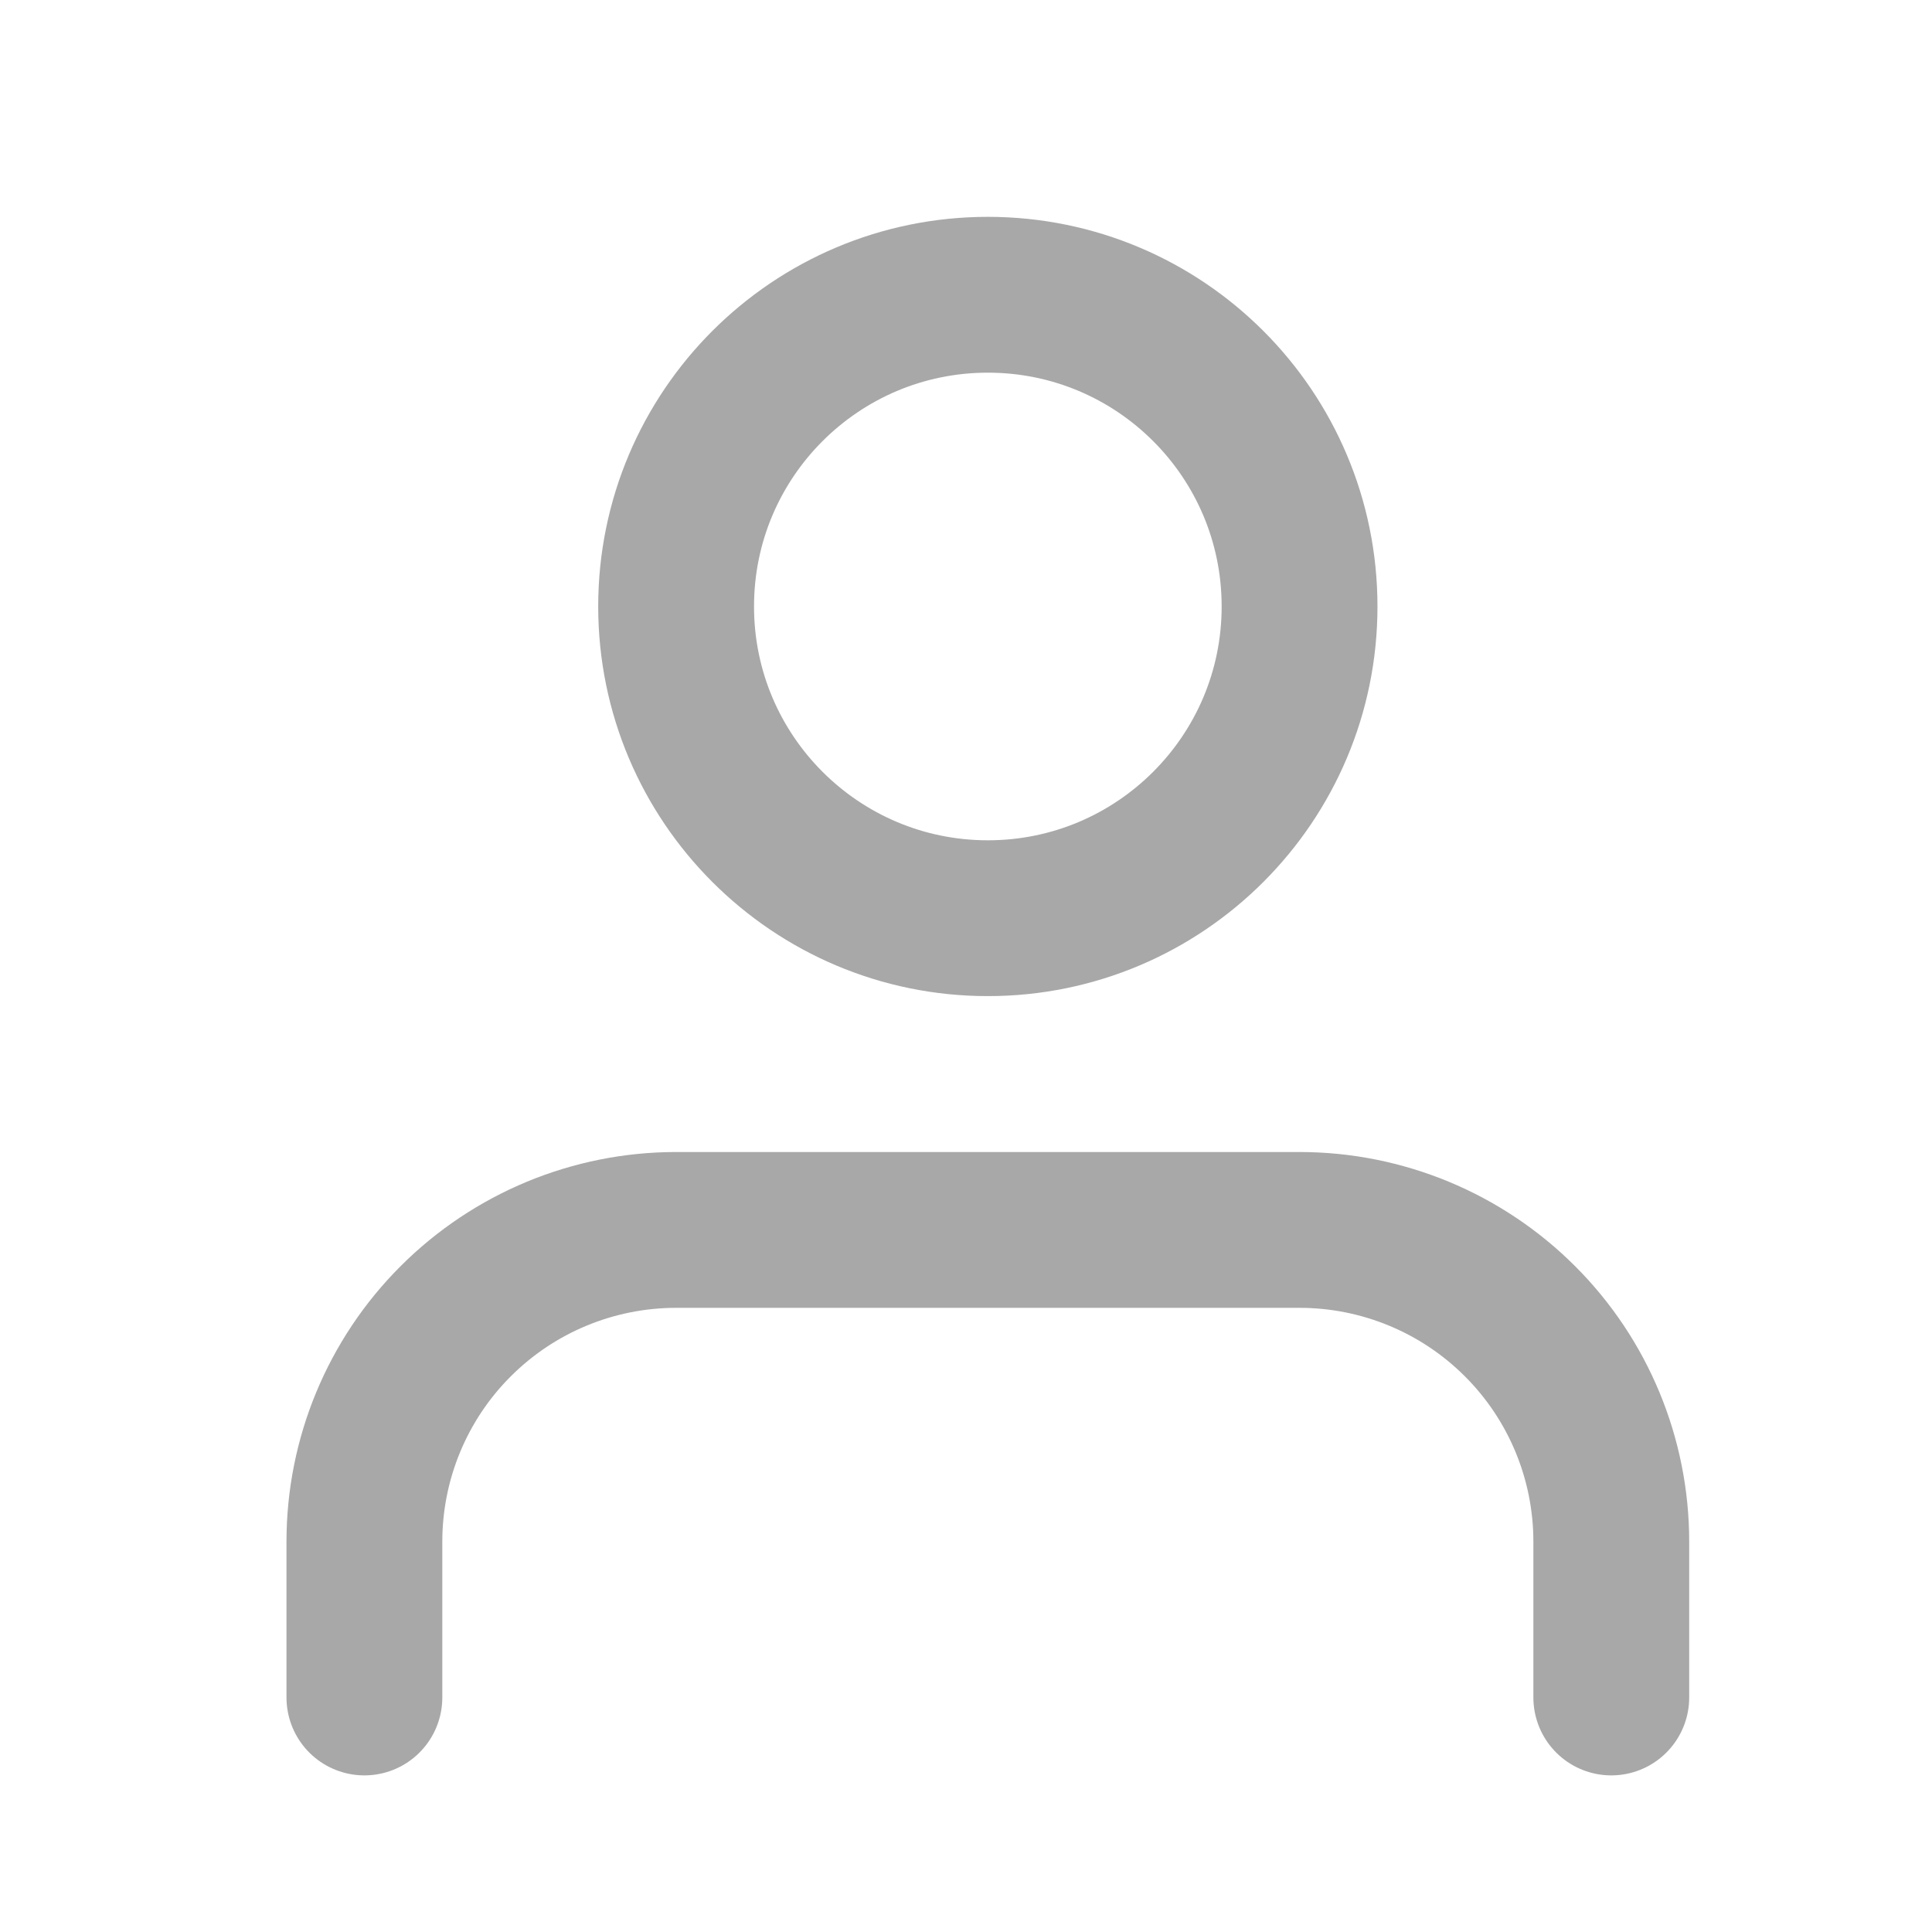
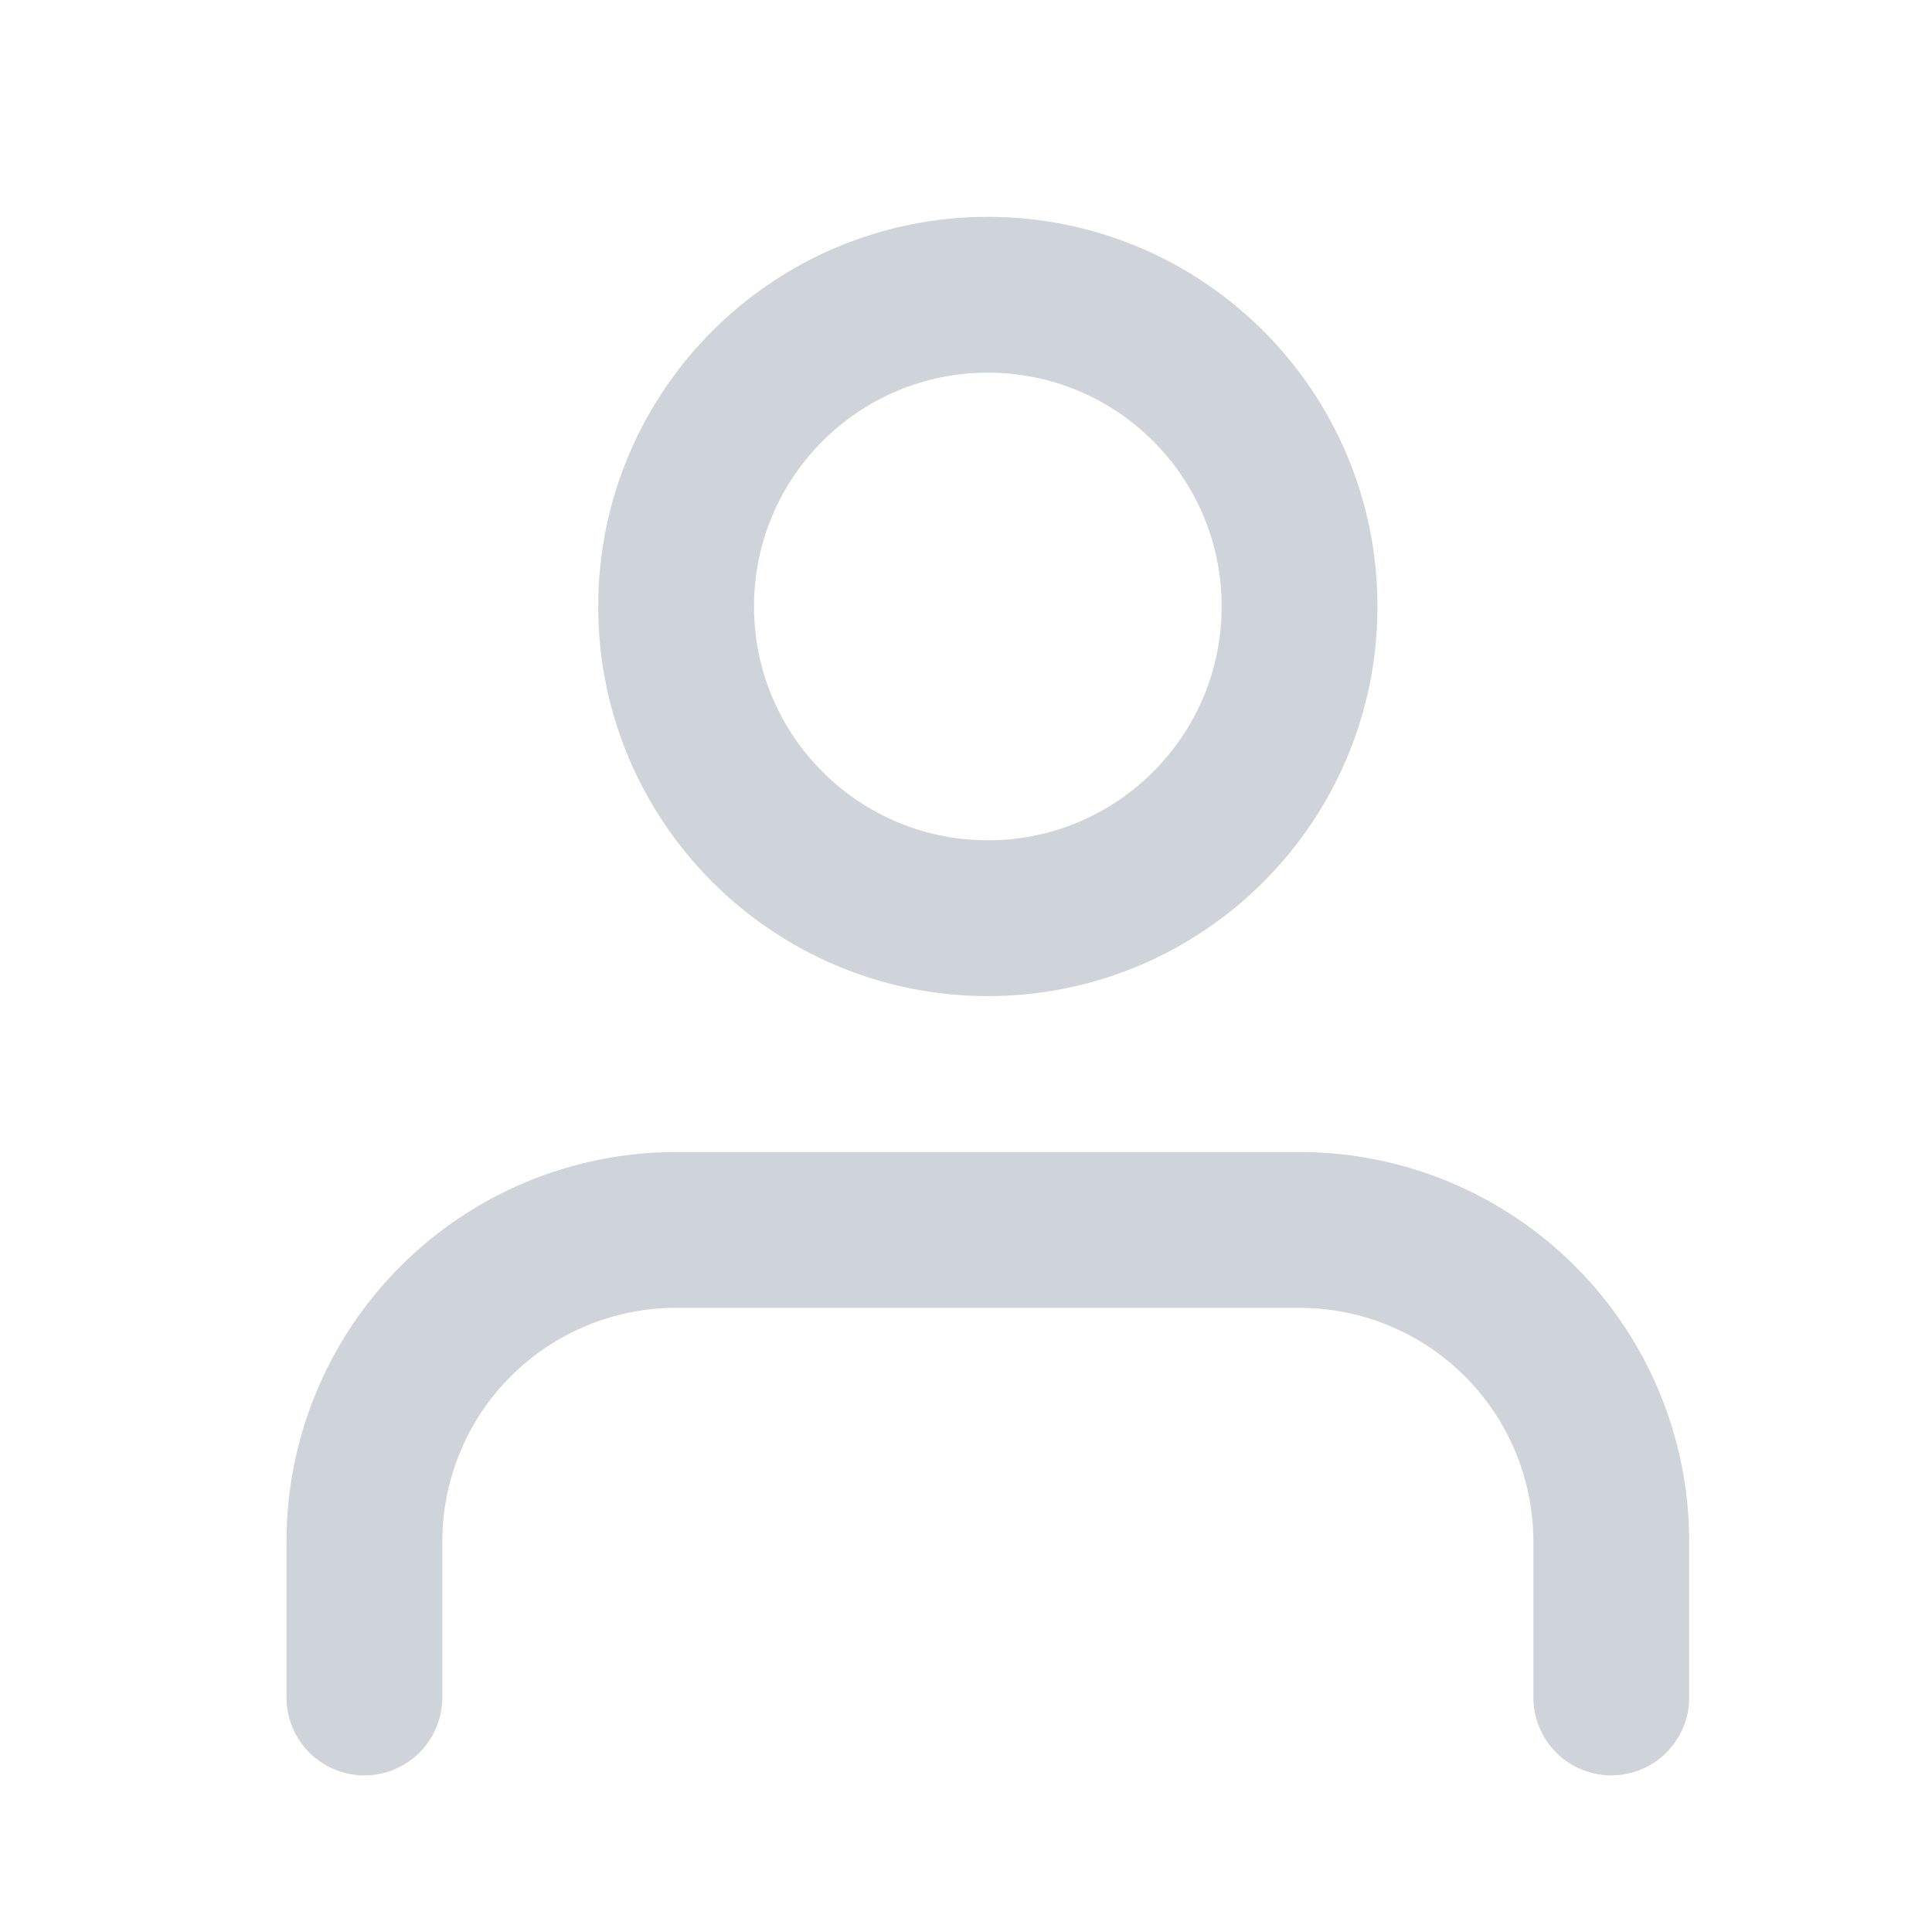
<svg xmlns="http://www.w3.org/2000/svg" width="23" height="23" viewBox="0 0 23 23" fill="none">
-   <path d="M19.182 20.208V18.353C19.182 17.368 18.791 16.424 18.095 15.729C17.399 15.033 16.455 14.642 15.471 14.642H8.049C7.065 14.642 6.121 15.033 5.425 15.729C4.729 16.424 4.338 17.368 4.338 18.353V20.208" stroke="#A8A8A8" stroke-width="1.855" stroke-linecap="round" stroke-linejoin="round" />
-   <path d="M11.76 10.931C13.81 10.931 15.471 9.269 15.471 7.22C15.471 5.17 13.81 3.509 11.76 3.509C9.711 3.509 8.049 5.17 8.049 7.22C8.049 9.269 9.711 10.931 11.76 10.931Z" stroke="#A8A8A8" stroke-width="1.855" stroke-linecap="round" stroke-linejoin="round" />
+   <path d="M19.182 20.208V18.353C19.182 17.368 18.791 16.424 18.095 15.729C17.399 15.033 16.455 14.642 15.471 14.642H8.049C7.065 14.642 6.121 15.033 5.425 15.729C4.729 16.424 4.338 17.368 4.338 18.353V20.208" stroke="#CED4DA" stroke-width="1.855" stroke-linecap="round" stroke-linejoin="round" />
+   <path d="M11.76 10.931C13.81 10.931 15.471 9.269 15.471 7.22C15.471 5.17 13.81 3.509 11.76 3.509C9.711 3.509 8.049 5.17 8.049 7.22C8.049 9.269 9.711 10.931 11.76 10.931Z" stroke="#CED4DA" stroke-width="1.855" stroke-linecap="round" stroke-linejoin="round" />
</svg>
